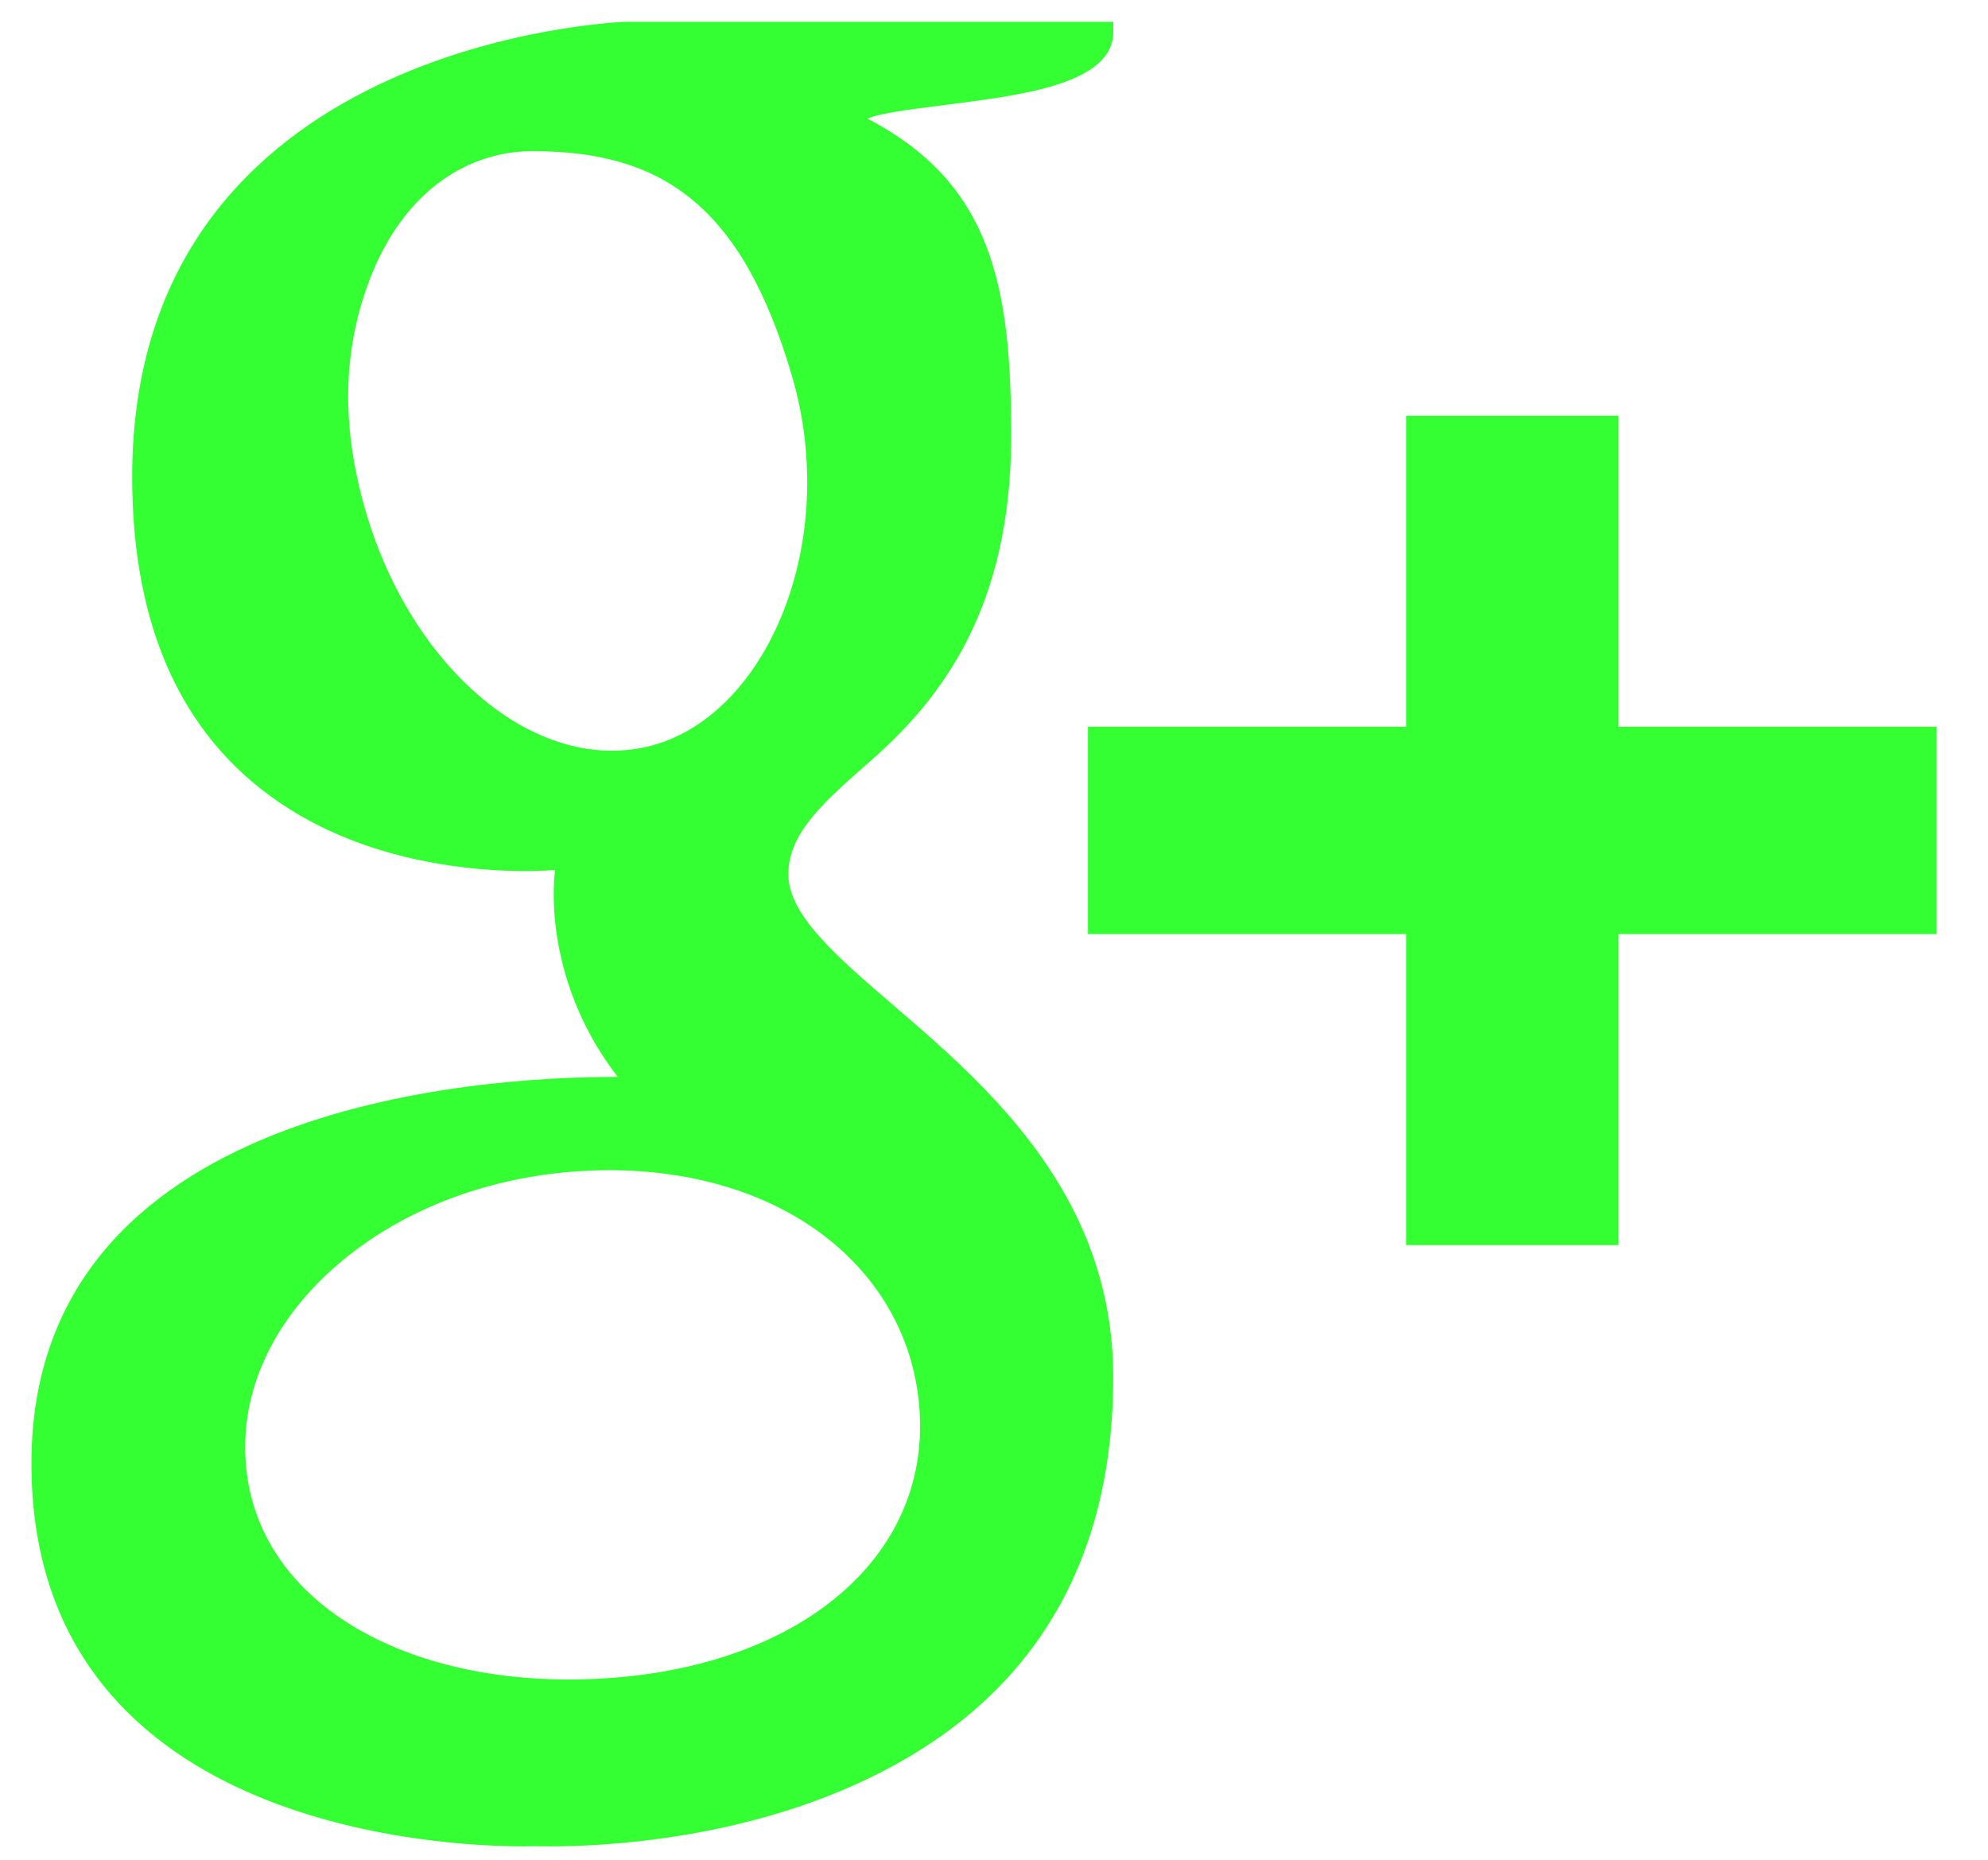
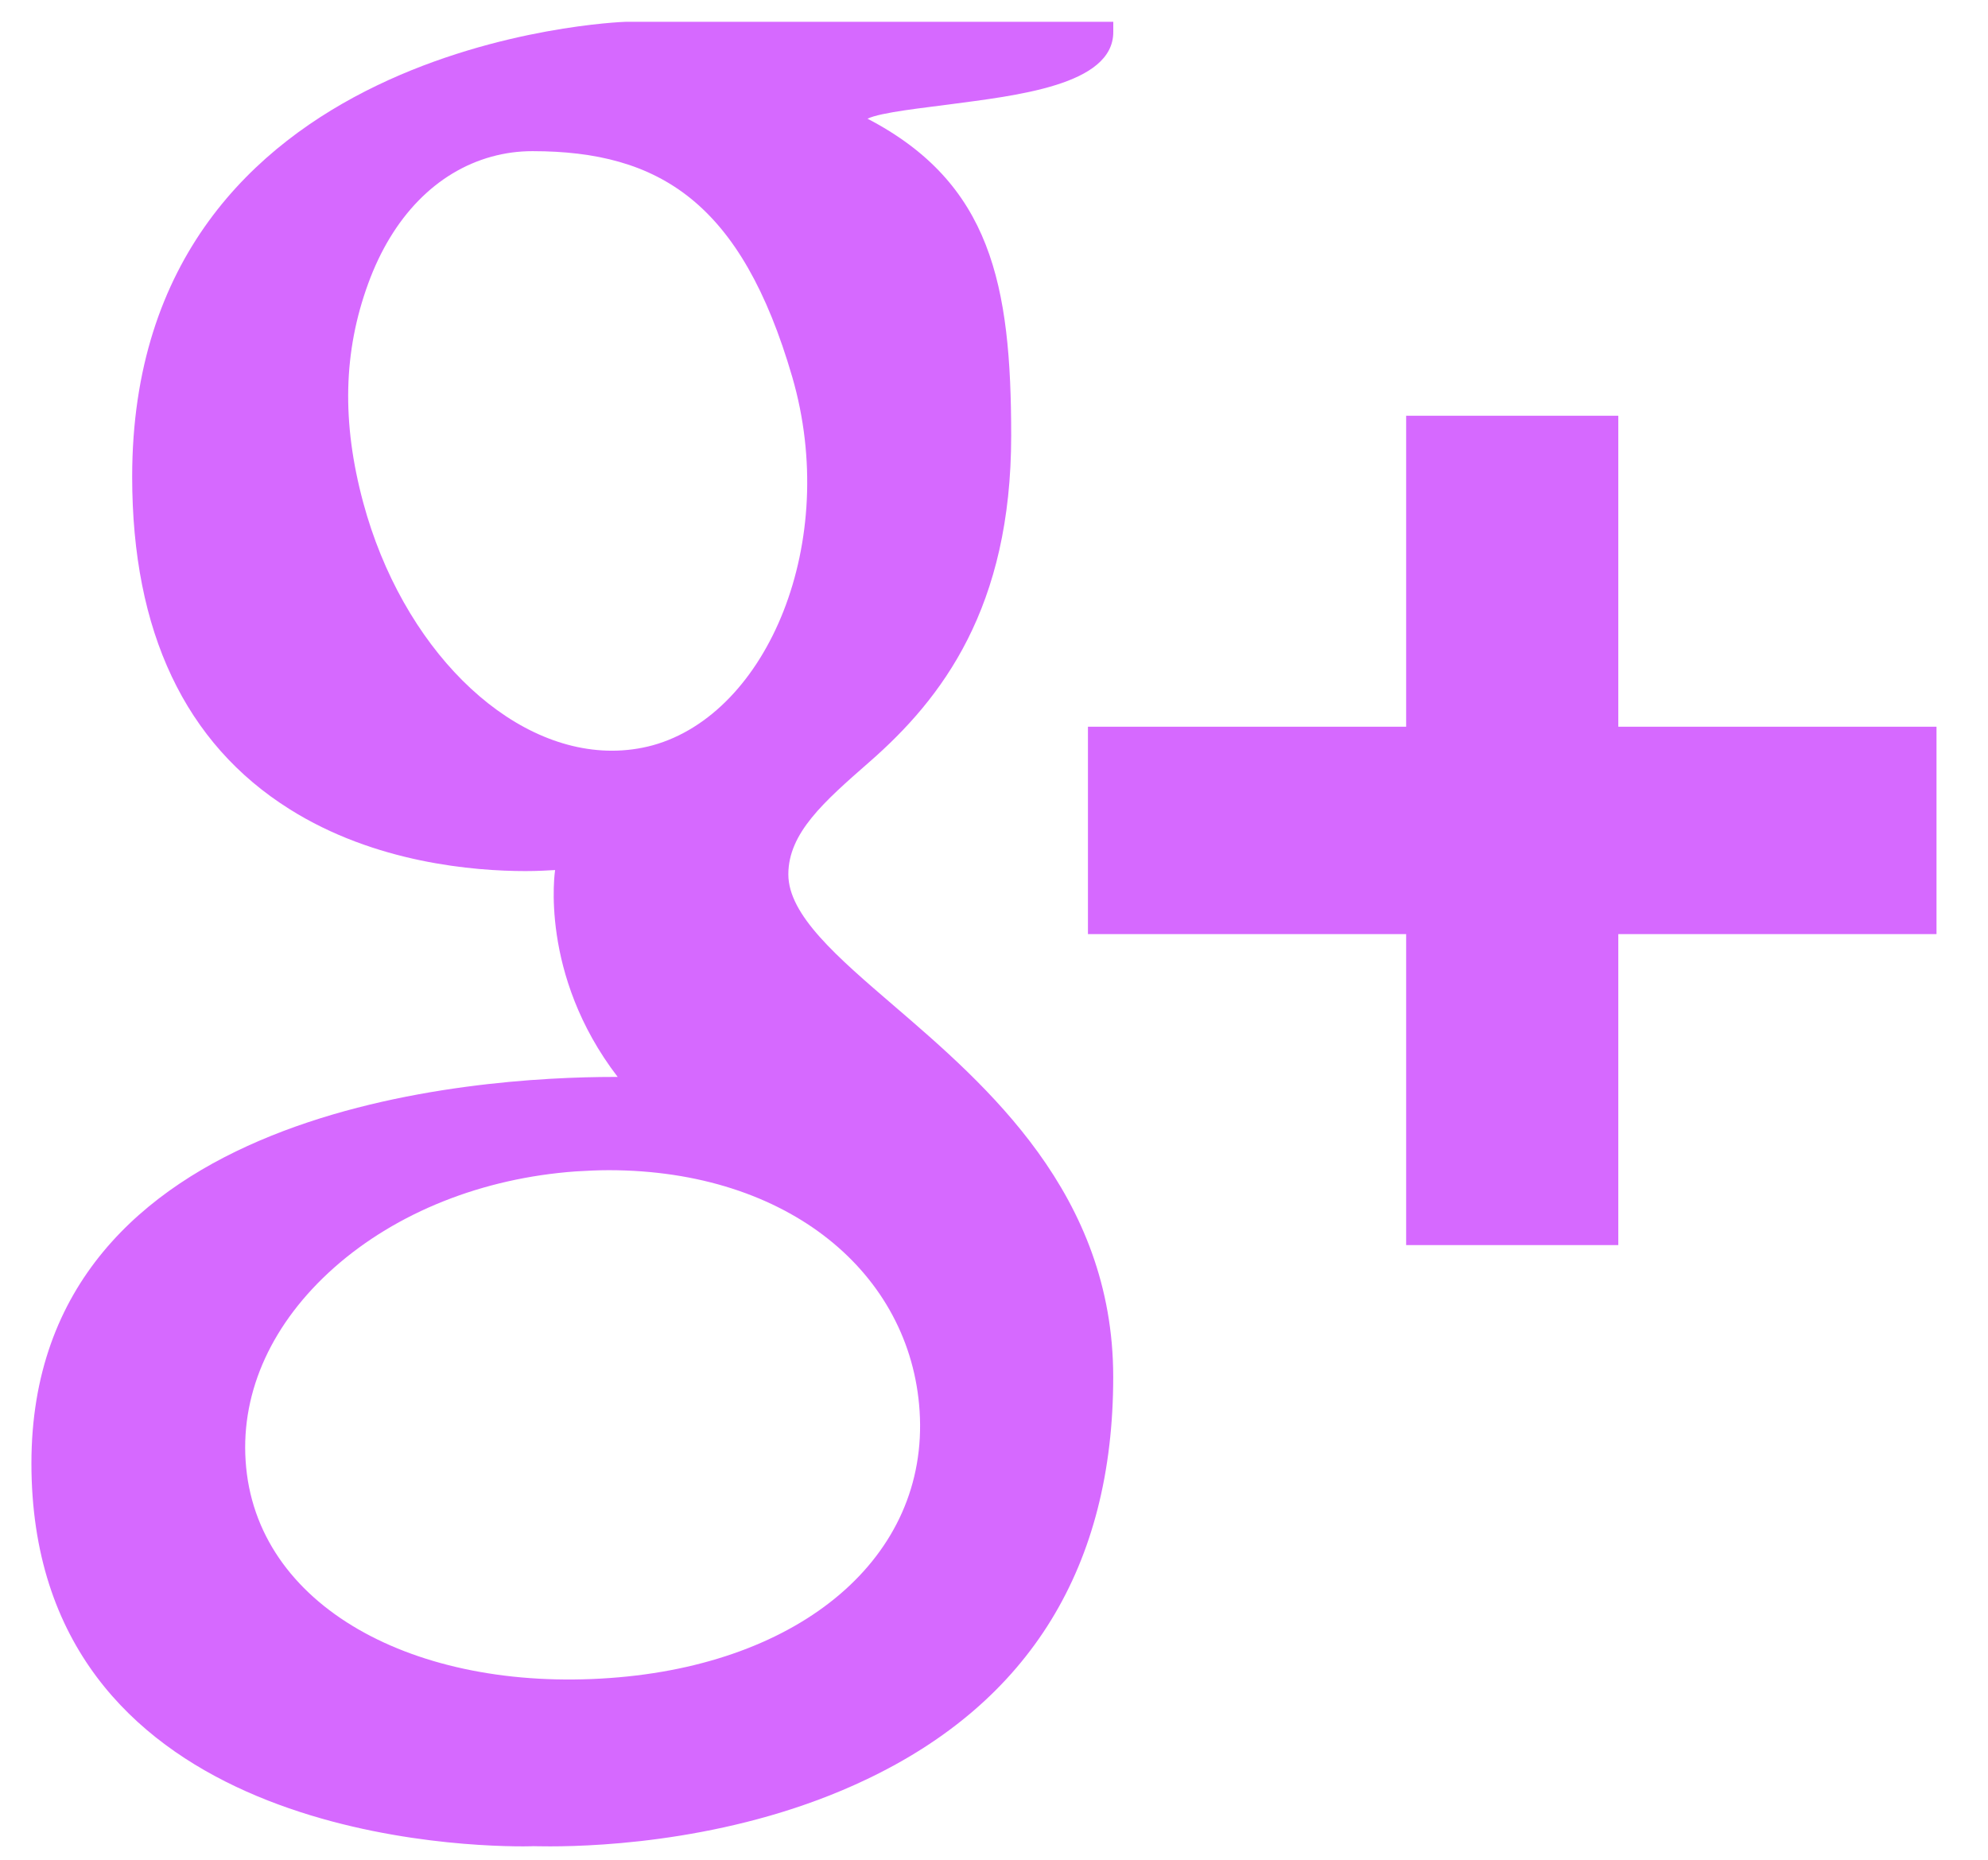
<svg xmlns="http://www.w3.org/2000/svg" width="31" height="29" viewBox="0 0 31 29" fill="none">
-   <path d="M2.061 7.435C2.061 9.85 2.887 11.593 4.513 12.616C5.846 13.457 7.39 13.583 8.194 13.583C8.389 13.583 8.547 13.573 8.656 13.567C8.656 13.567 8.401 15.19 9.632 16.793H9.575C7.443 16.793 0.49 17.228 0.49 22.818C0.49 28.502 6.876 28.791 8.158 28.791C8.259 28.791 8.318 28.788 8.318 28.788C8.332 28.788 8.423 28.791 8.58 28.791C9.402 28.791 11.527 28.691 13.5 27.752C16.06 26.54 17.359 24.423 17.359 21.472C17.359 18.62 15.381 16.922 13.937 15.681C13.055 14.923 12.293 14.27 12.293 13.634C12.293 12.988 12.85 12.501 13.553 11.885C14.693 10.891 15.768 9.473 15.768 6.793C15.768 4.438 15.455 2.855 13.528 1.851C13.728 1.751 14.44 1.678 14.79 1.63C15.834 1.491 17.36 1.332 17.36 0.5V0.34H9.754C9.678 0.343 2.061 0.618 2.061 7.435ZM14.34 22.005C14.486 24.278 12.496 25.954 9.508 26.166C6.473 26.384 3.975 25.049 3.83 22.778C3.758 21.685 4.25 20.618 5.211 19.766C6.185 18.904 7.523 18.371 8.978 18.266C9.15 18.256 9.321 18.247 9.491 18.247C12.301 18.248 14.203 19.861 14.34 22.005ZM12.354 5.878C13.1 8.445 11.973 11.126 10.177 11.622C9.971 11.678 9.757 11.706 9.542 11.706C7.898 11.706 6.269 10.08 5.664 7.837C5.326 6.583 5.354 5.481 5.741 4.423C6.12 3.381 6.805 2.681 7.665 2.443C7.872 2.386 8.085 2.357 8.302 2.357C10.287 2.357 11.563 3.162 12.354 5.878ZM25.235 11.332V6.483H21.927V11.332H16.965V14.566H21.927V19.415H25.235V14.566H30.197V11.332H25.235Z" fill="#00FF00" fill-opacity="0.8" />
+   <path d="M2.061 7.435C2.061 9.85 2.887 11.593 4.513 12.616C5.846 13.457 7.39 13.583 8.194 13.583C8.389 13.583 8.547 13.573 8.656 13.567C8.656 13.567 8.401 15.19 9.632 16.793H9.575C7.443 16.793 0.49 17.228 0.49 22.818C0.49 28.502 6.876 28.791 8.158 28.791C8.259 28.791 8.318 28.788 8.318 28.788C8.332 28.788 8.423 28.791 8.58 28.791C9.402 28.791 11.527 28.691 13.5 27.752C16.06 26.54 17.359 24.423 17.359 21.472C17.359 18.62 15.381 16.922 13.937 15.681C13.055 14.923 12.293 14.27 12.293 13.634C12.293 12.988 12.85 12.501 13.553 11.885C14.693 10.891 15.768 9.473 15.768 6.793C15.768 4.438 15.455 2.855 13.528 1.851C13.728 1.751 14.44 1.678 14.79 1.63C15.834 1.491 17.36 1.332 17.36 0.5V0.34H9.754C9.678 0.343 2.061 0.618 2.061 7.435ZM14.34 22.005C14.486 24.278 12.496 25.954 9.508 26.166C6.473 26.384 3.975 25.049 3.83 22.778C3.758 21.685 4.25 20.618 5.211 19.766C6.185 18.904 7.523 18.371 8.978 18.266C9.15 18.256 9.321 18.247 9.491 18.247C12.301 18.248 14.203 19.861 14.34 22.005ZM12.354 5.878C13.1 8.445 11.973 11.126 10.177 11.622C9.971 11.678 9.757 11.706 9.542 11.706C7.898 11.706 6.269 10.08 5.664 7.837C5.326 6.583 5.354 5.481 5.741 4.423C6.12 3.381 6.805 2.681 7.665 2.443C7.872 2.386 8.085 2.357 8.302 2.357C10.287 2.357 11.563 3.162 12.354 5.878ZM25.235 11.332V6.483H21.927V11.332H16.965V14.566H21.927V19.415H25.235V14.566H30.197V11.332H25.235Z" fill="#CC44FF" fill-opacity="0.8" />
</svg>
